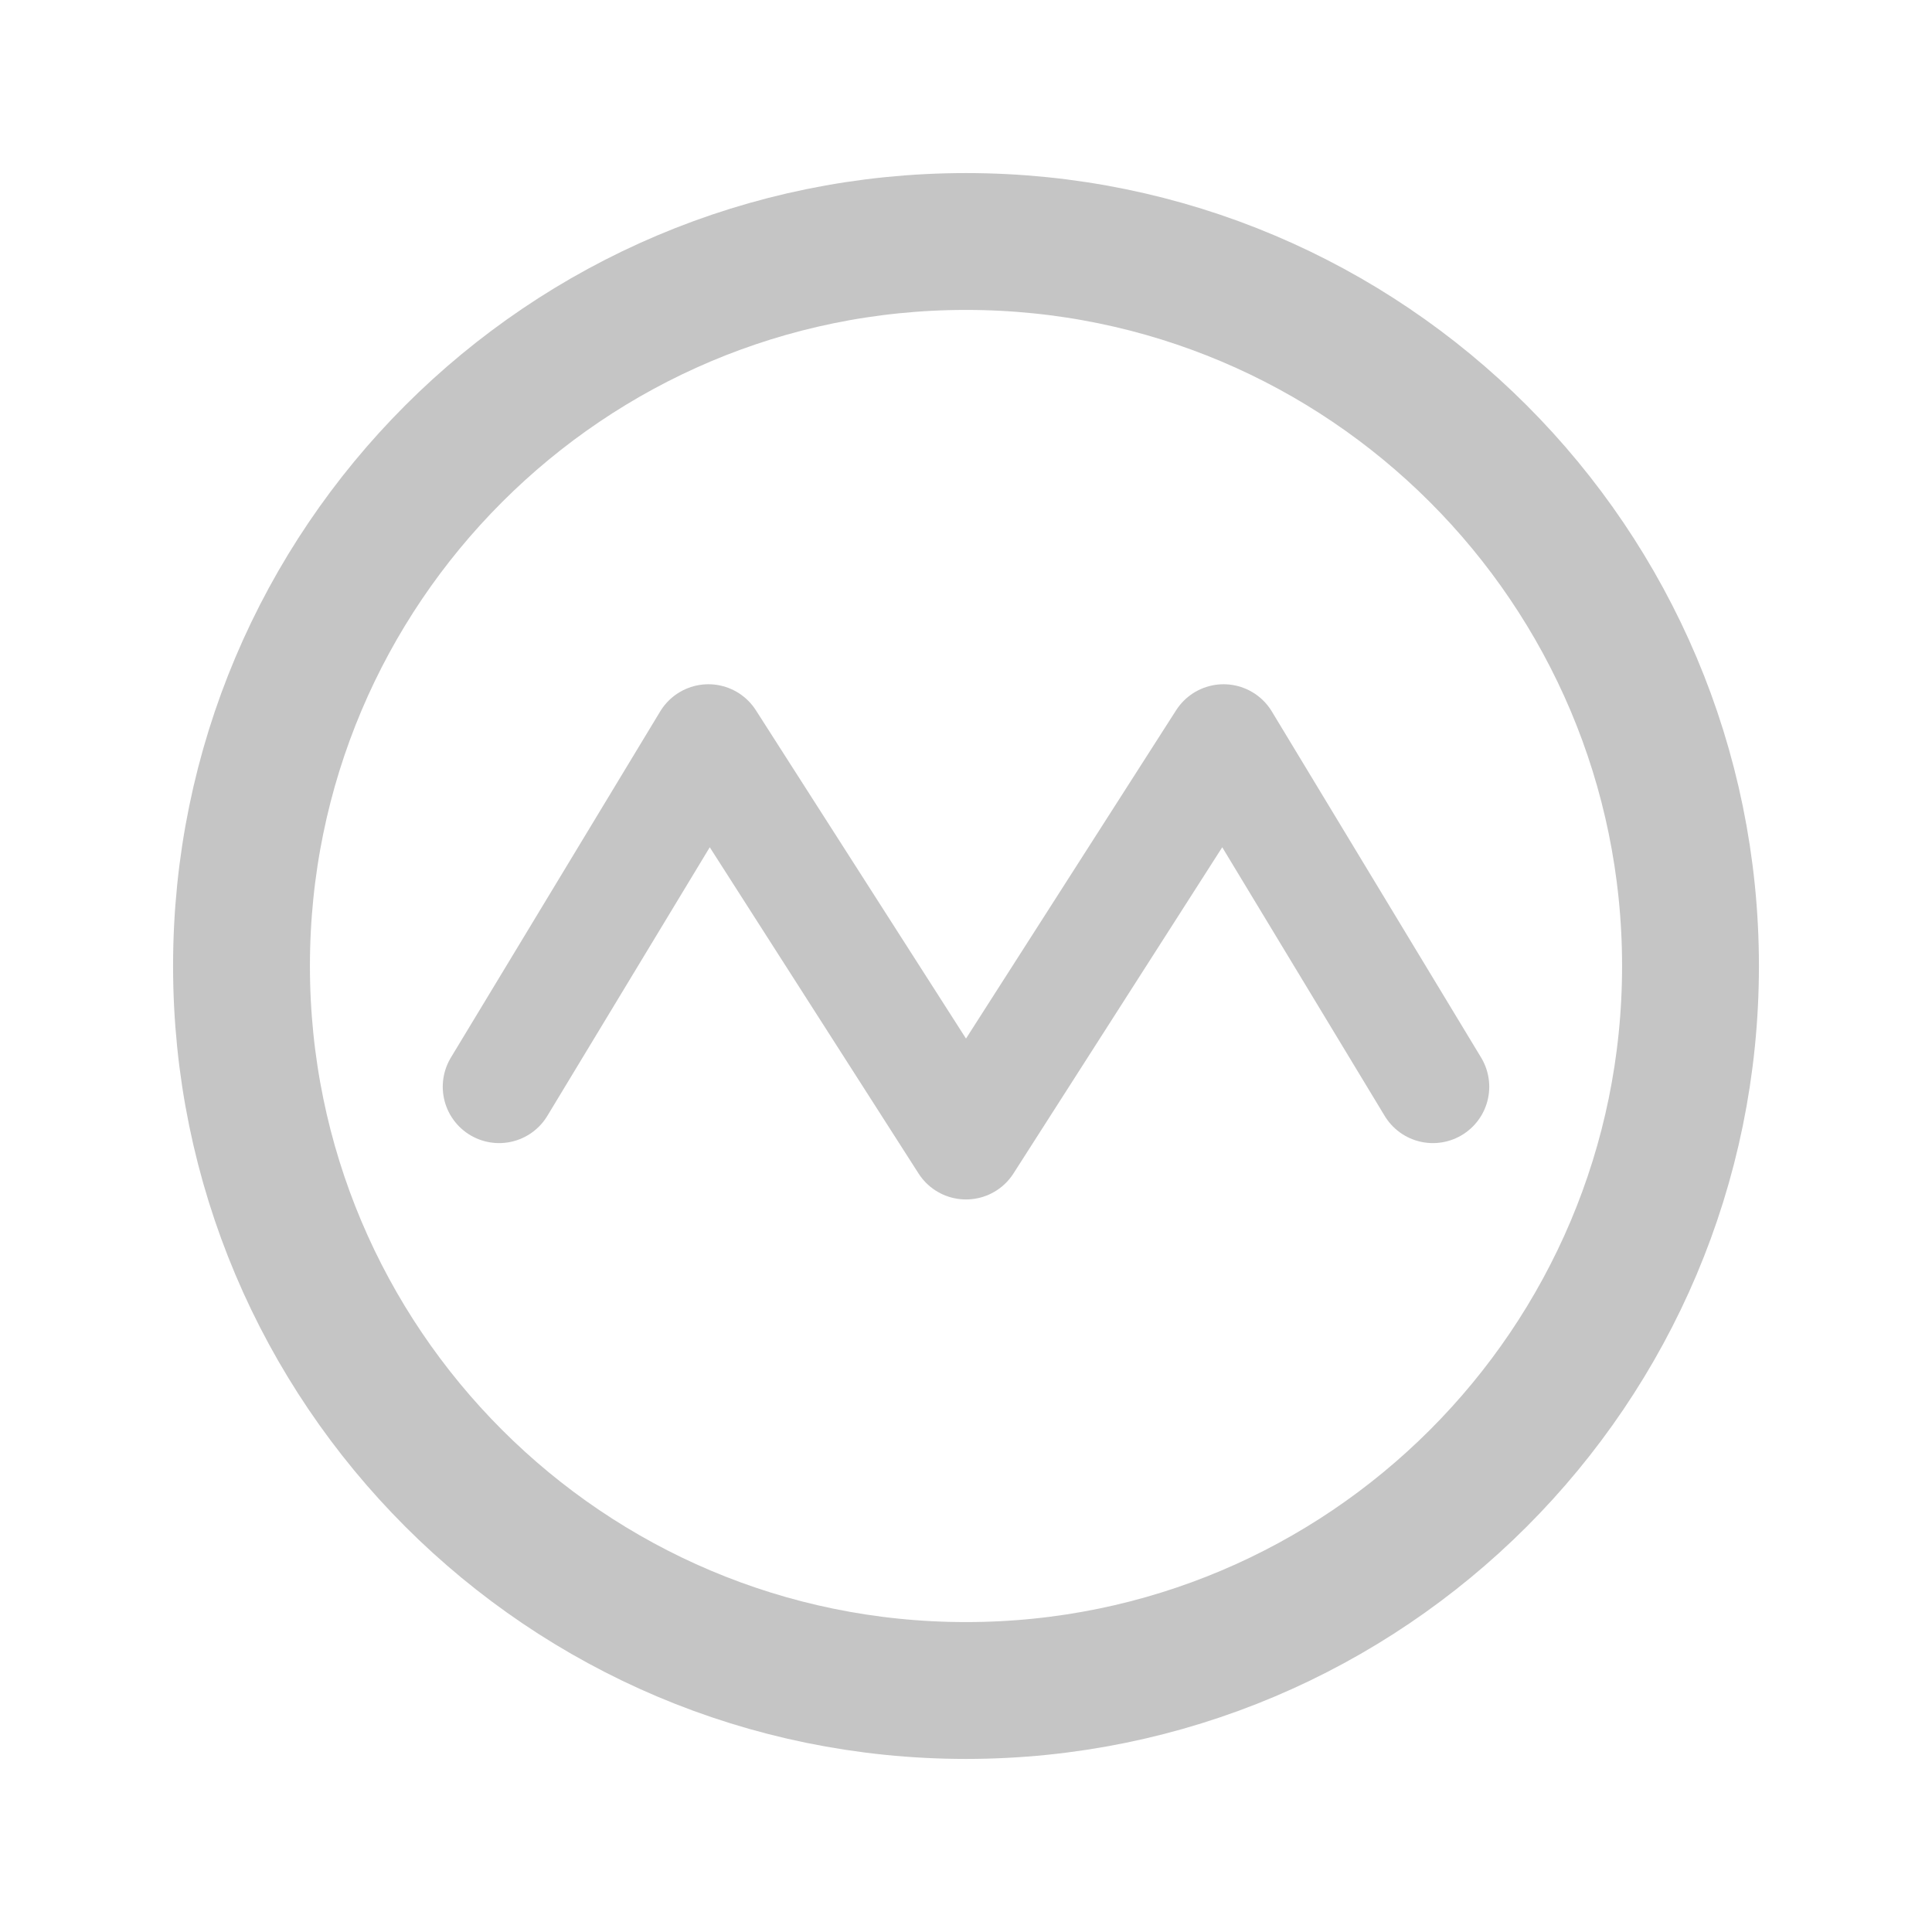
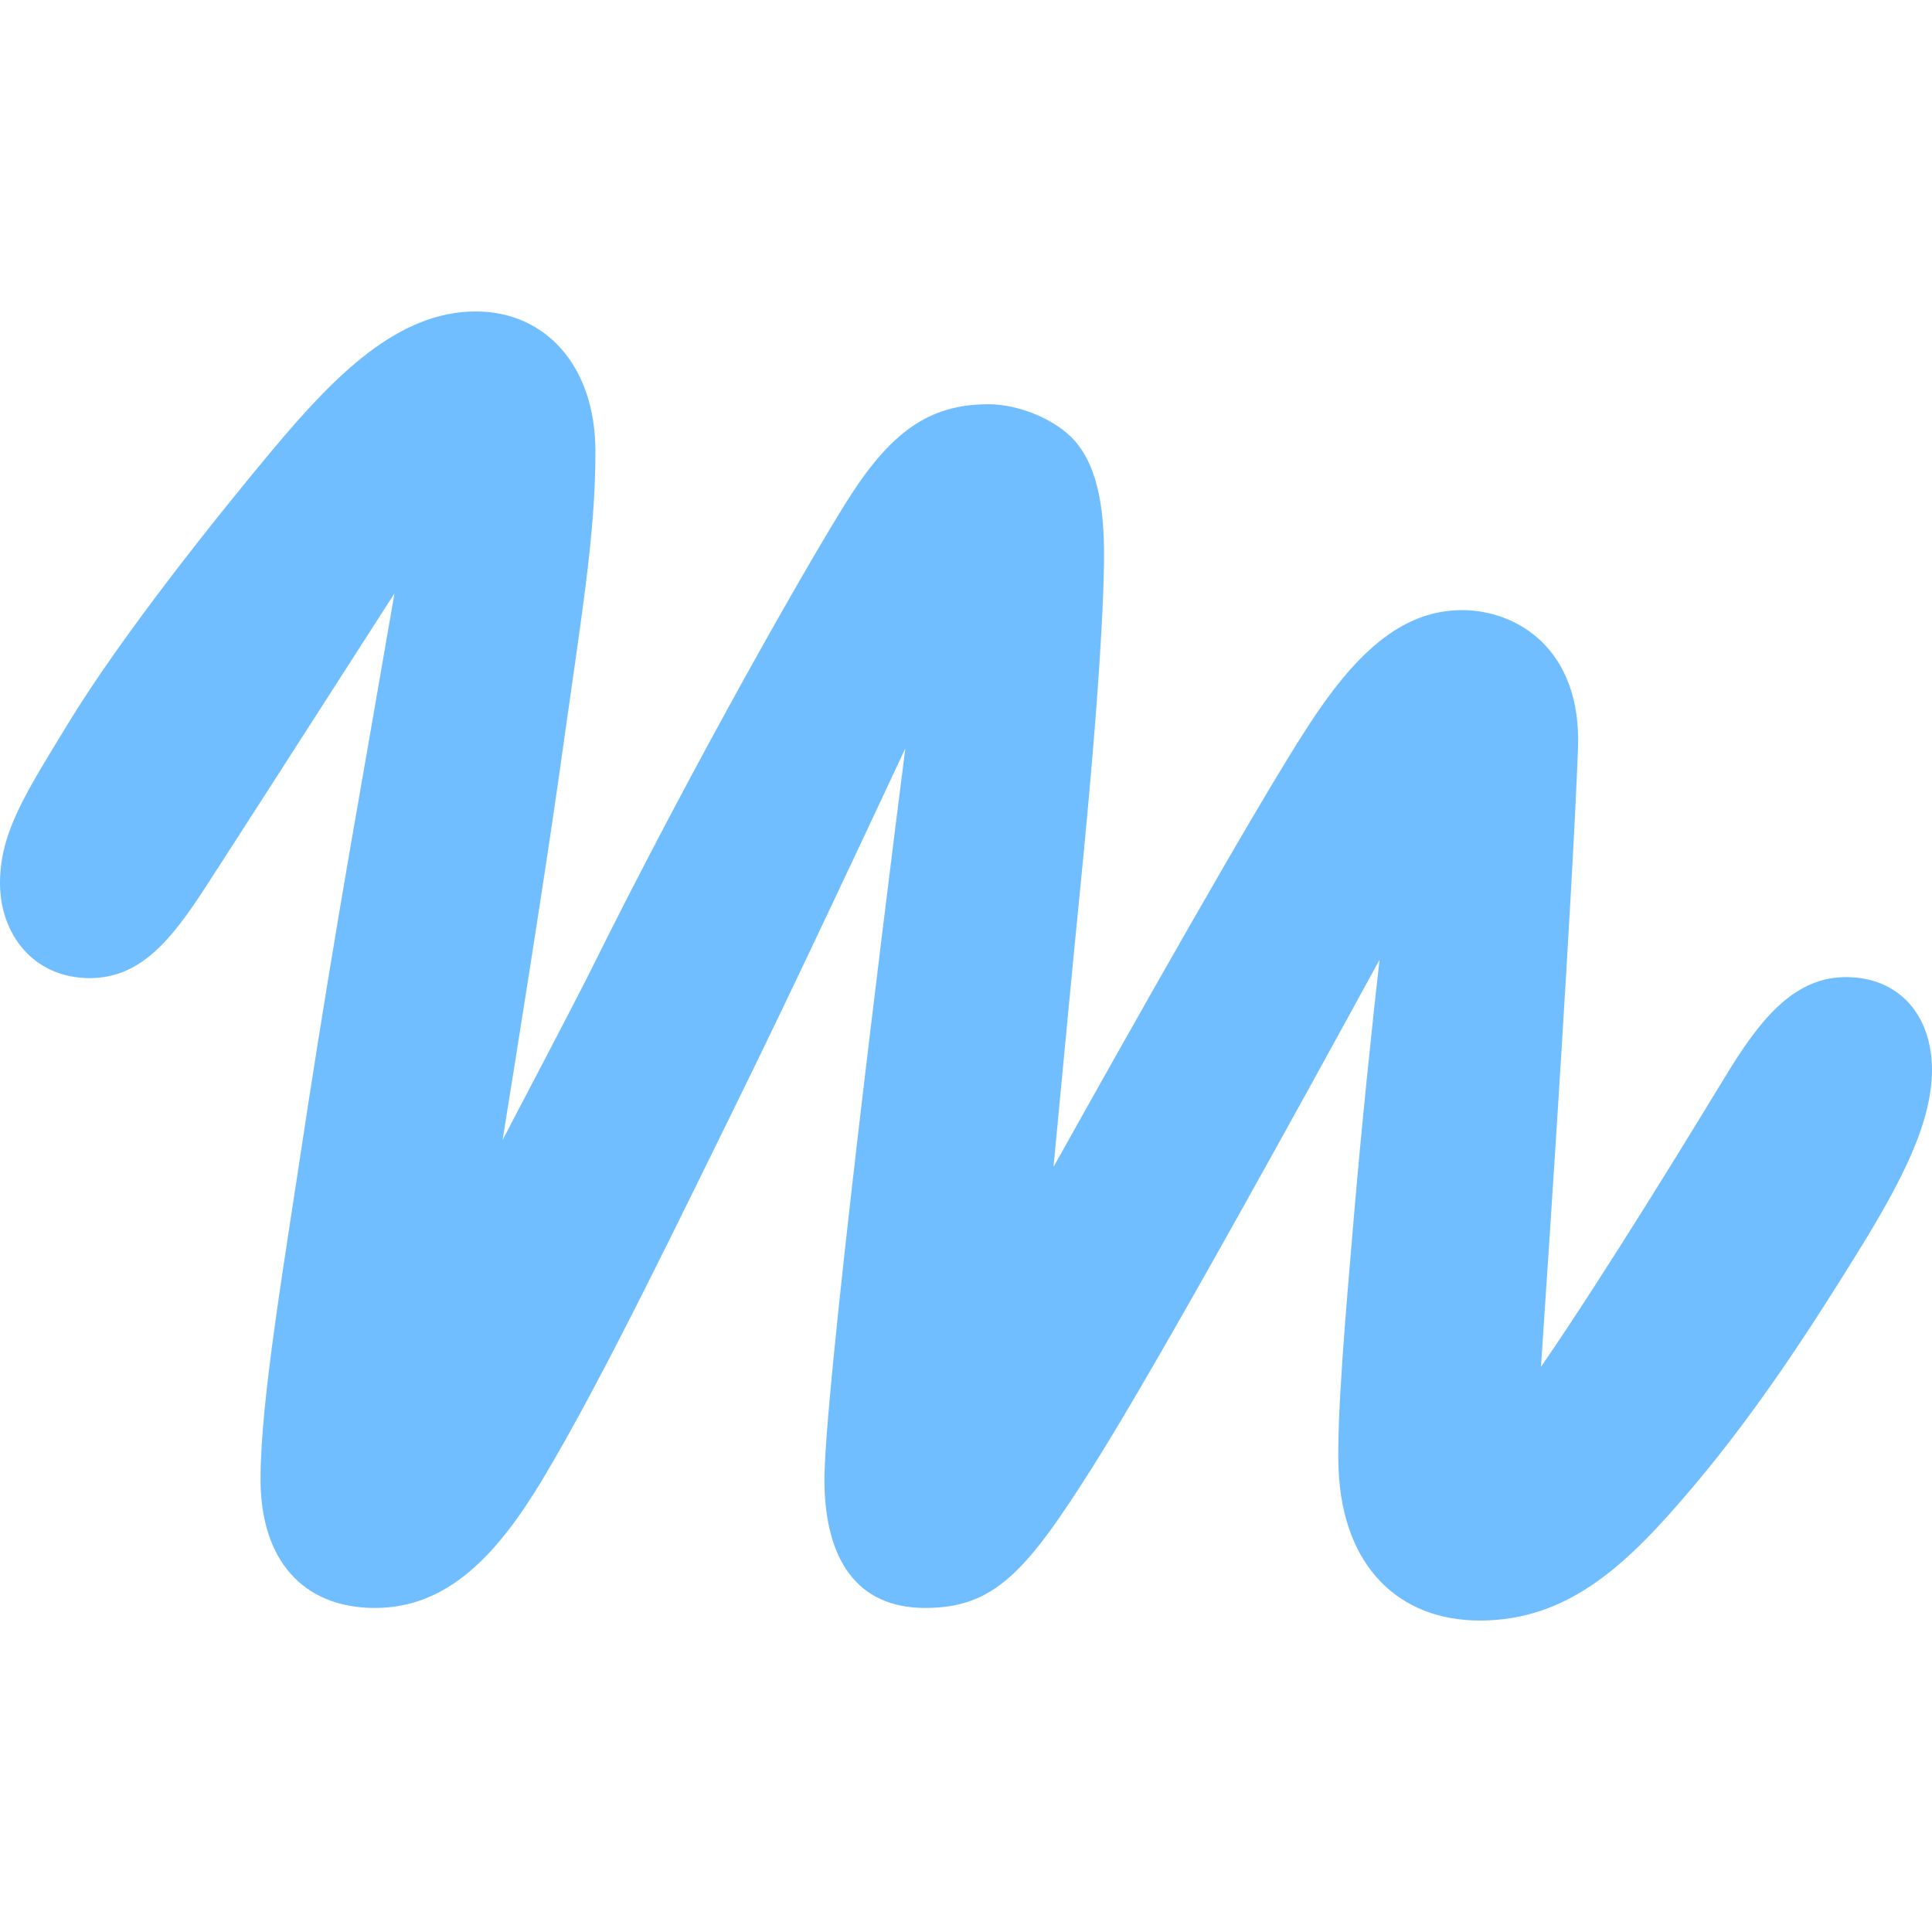
- <svg xmlns="http://www.w3.org/2000/svg" viewBox="0 0 24 24" fill="none">
-   <circle cx="12" cy="12" r="9" stroke="#C5C5C5" stroke-width="1.7" />
-   <path d="M6.2 13.5 L8.8 9.2 L12 14.2 L15.2 9.2 L17.8 13.5" stroke="#C5C5C5" stroke-width="1.4" stroke-linecap="round" stroke-linejoin="round" />
+ <svg xmlns="http://www.w3.org/2000/svg" viewBox="0 0 100 100">
+   <path d="M24.626 16.121C28.236 16.121 30.819 18.941 30.819 23.364C30.819 27.787 30.105 31.776 28.922 40.247C28.074 46.181 26.62 55.242 26.013 59.009C27.178 56.782 29.907 51.576 30.391 50.598C36.108 39.061 42.066 28.754 43.783 26.025C46.059 22.382 48.062 20.923 51.16 20.923C52.769 20.923 54.683 21.736 55.632 22.819C56.918 24.29 57.186 26.66 57.141 29.244C57.074 33.207 56.56 39.526 55.855 46.57C55.542 49.706 54.937 56.107 54.529 60.4C58.188 53.853 64.961 41.811 67.692 37.606C70.073 33.94 72.466 31.58 75.684 31.58C78.46 31.58 81.881 33.542 81.677 38.757C81.377 46.456 80.267 63.223 79.761 70.748C83.166 65.791 87.638 58.454 89.315 55.697C91.01 52.908 92.75 50.654 95.39 50.578C98.099 50.499 99.913 52.341 99.996 55.184C100.078 58.028 98.383 61.226 96.134 64.856C93.694 68.796 90.962 73.012 87.638 76.949C84.315 80.886 81.26 83.878 76.599 83.879C72.424 83.879 69.487 81.104 69.283 76.025C69.177 73.364 69.68 67.641 70.06 63.167C70.5 57.987 71.031 52.986 71.403 49.679C67.734 56.398 60.01 70.468 56.535 75.96C53.134 81.334 51.477 83.227 47.888 83.228C44.298 83.228 42.723 80.642 42.672 76.75C42.614 72.528 45.785 47.182 46.859 38.737C45.118 42.462 40.839 51.606 38.155 57.044C35.559 62.306 31.204 71.398 28.044 76.636C25.767 80.409 23.209 83.227 19.417 83.228C15.625 83.228 13.485 80.678 13.485 76.579C13.485 72.479 14.672 65.649 15.947 57.178C16.584 53.078 17.311 48.613 18.131 43.876C18.732 40.448 19.776 34.417 20.418 30.713C17.502 35.254 12.254 43.428 10.657 45.89C8.881 48.629 7.287 50.626 4.647 50.627C1.733 50.627 0.001 48.352 0 45.711C0 43.07 1.343 41.034 3.524 37.451C6.324 32.846 11.358 26.57 14.115 23.275C17.366 19.391 20.614 16.122 24.626 16.121Z" fill="#70BEFF" />
</svg>
